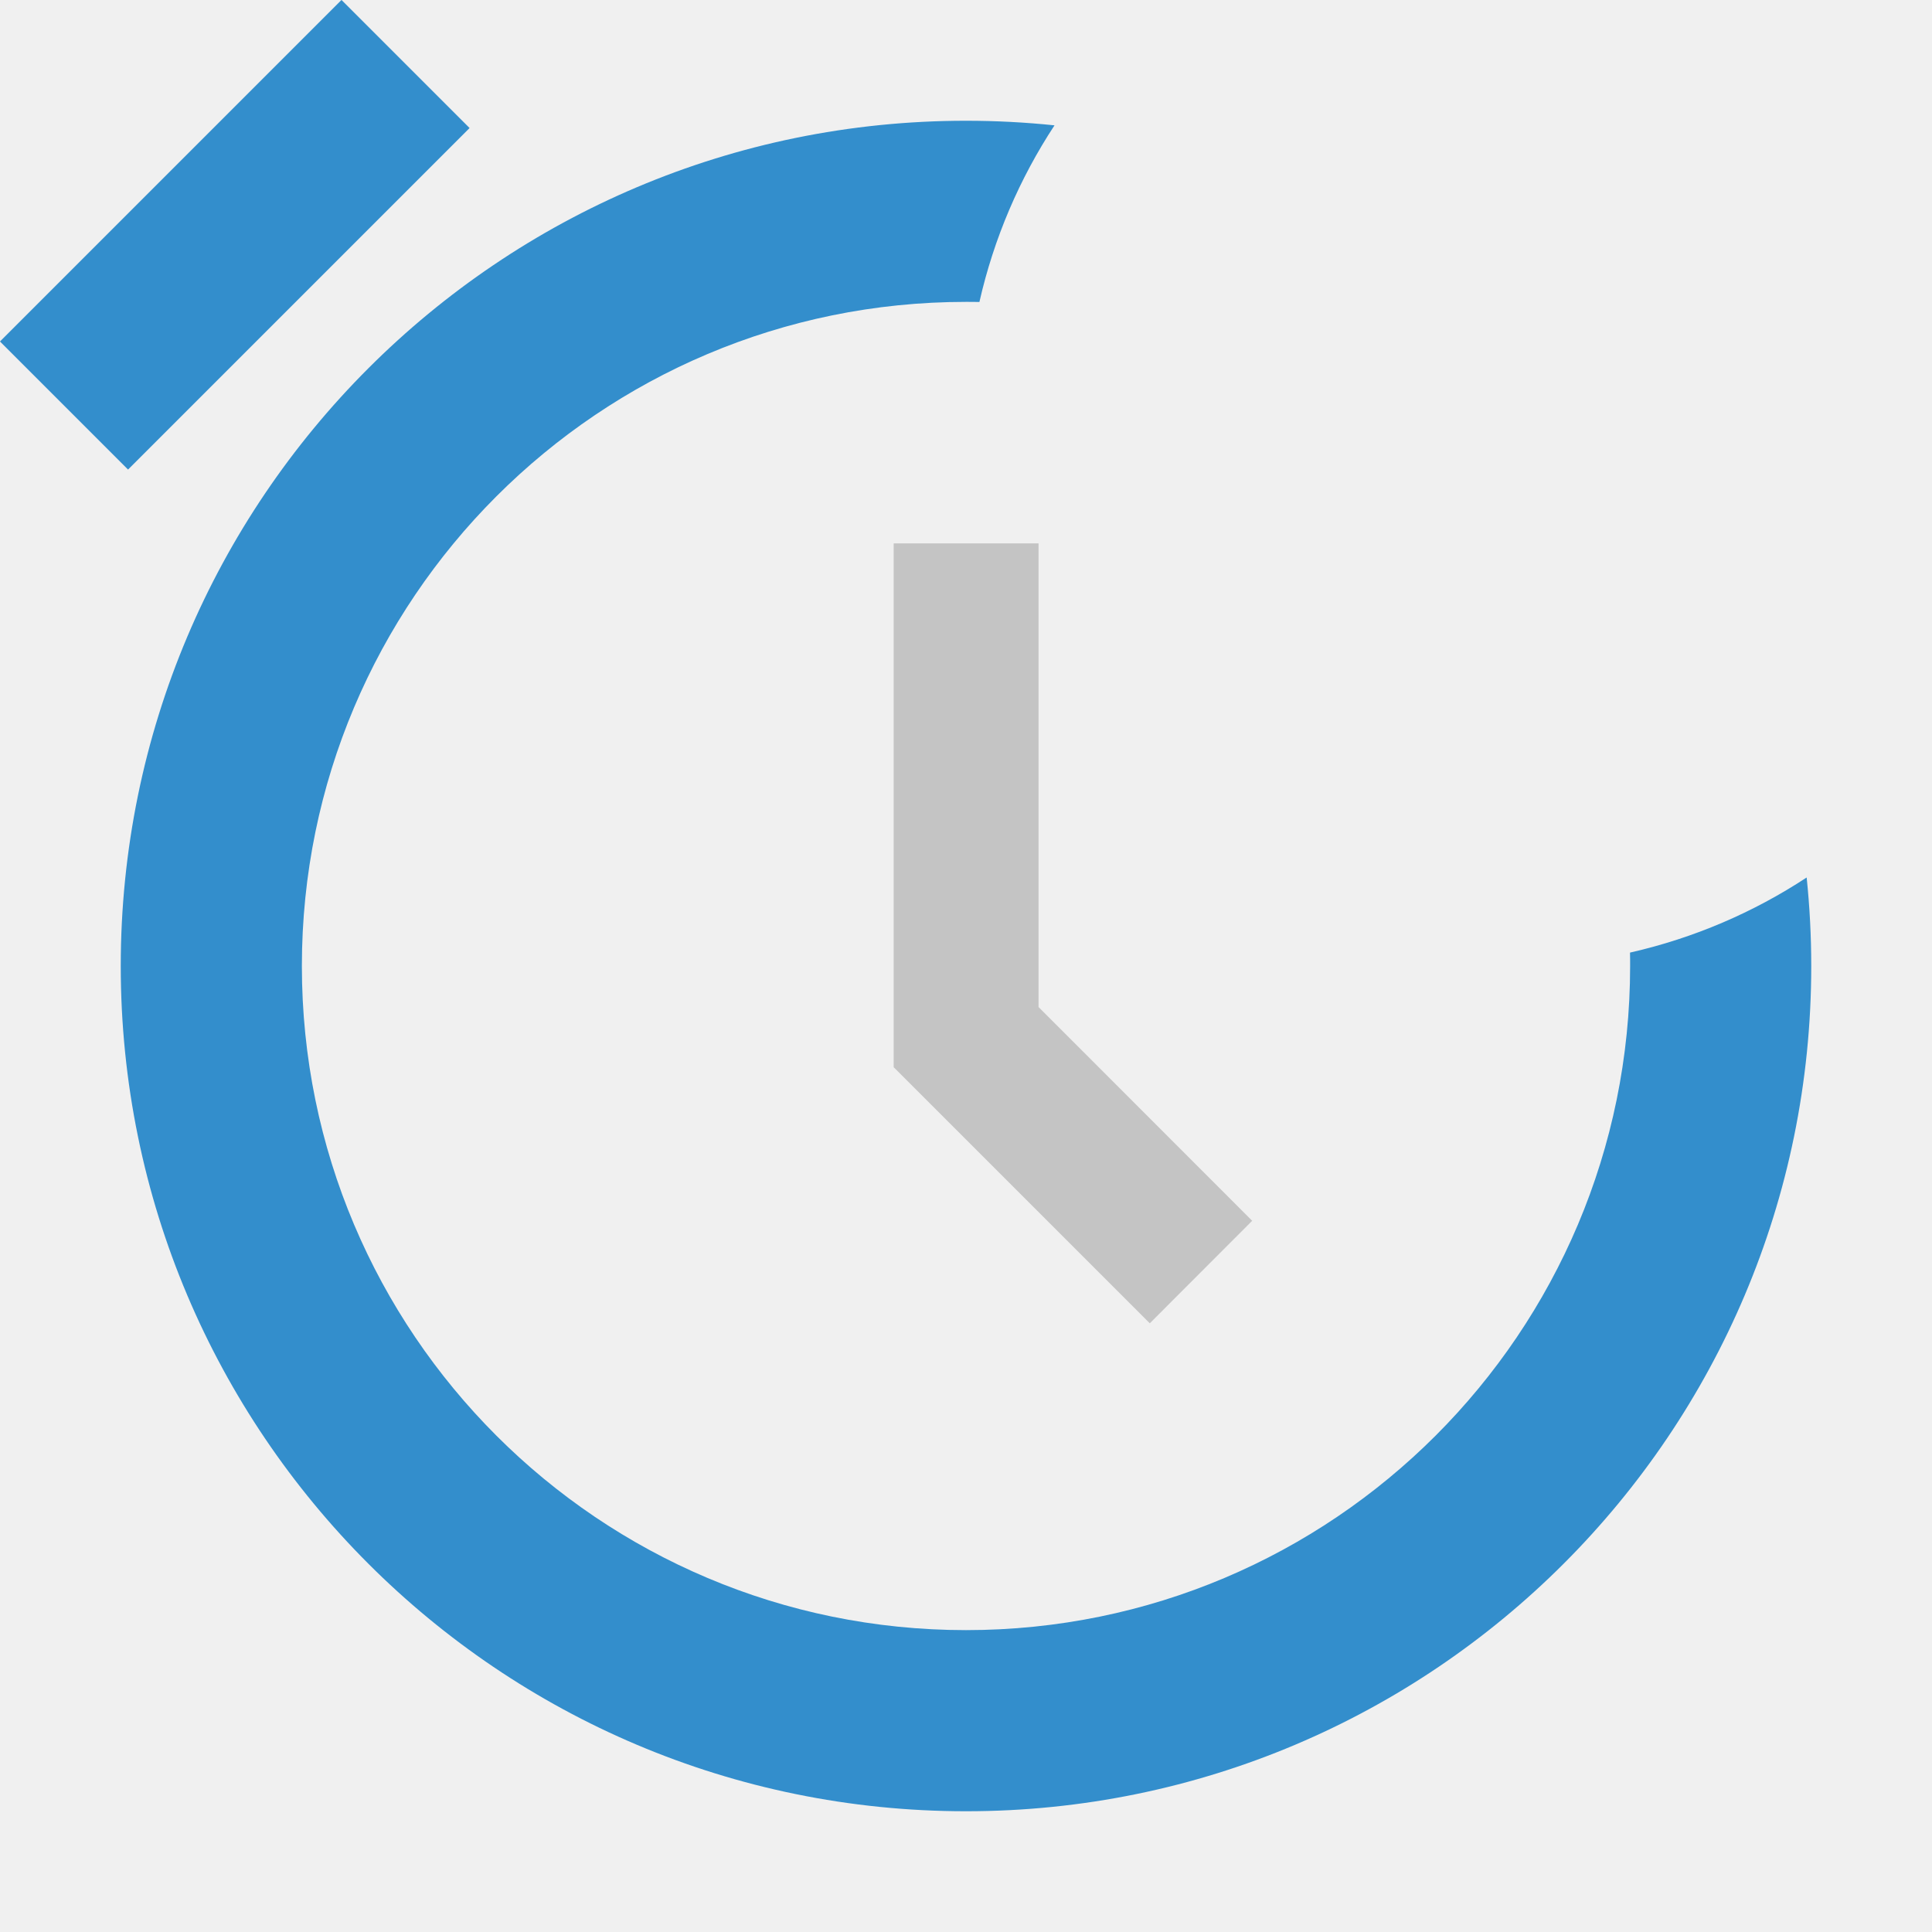
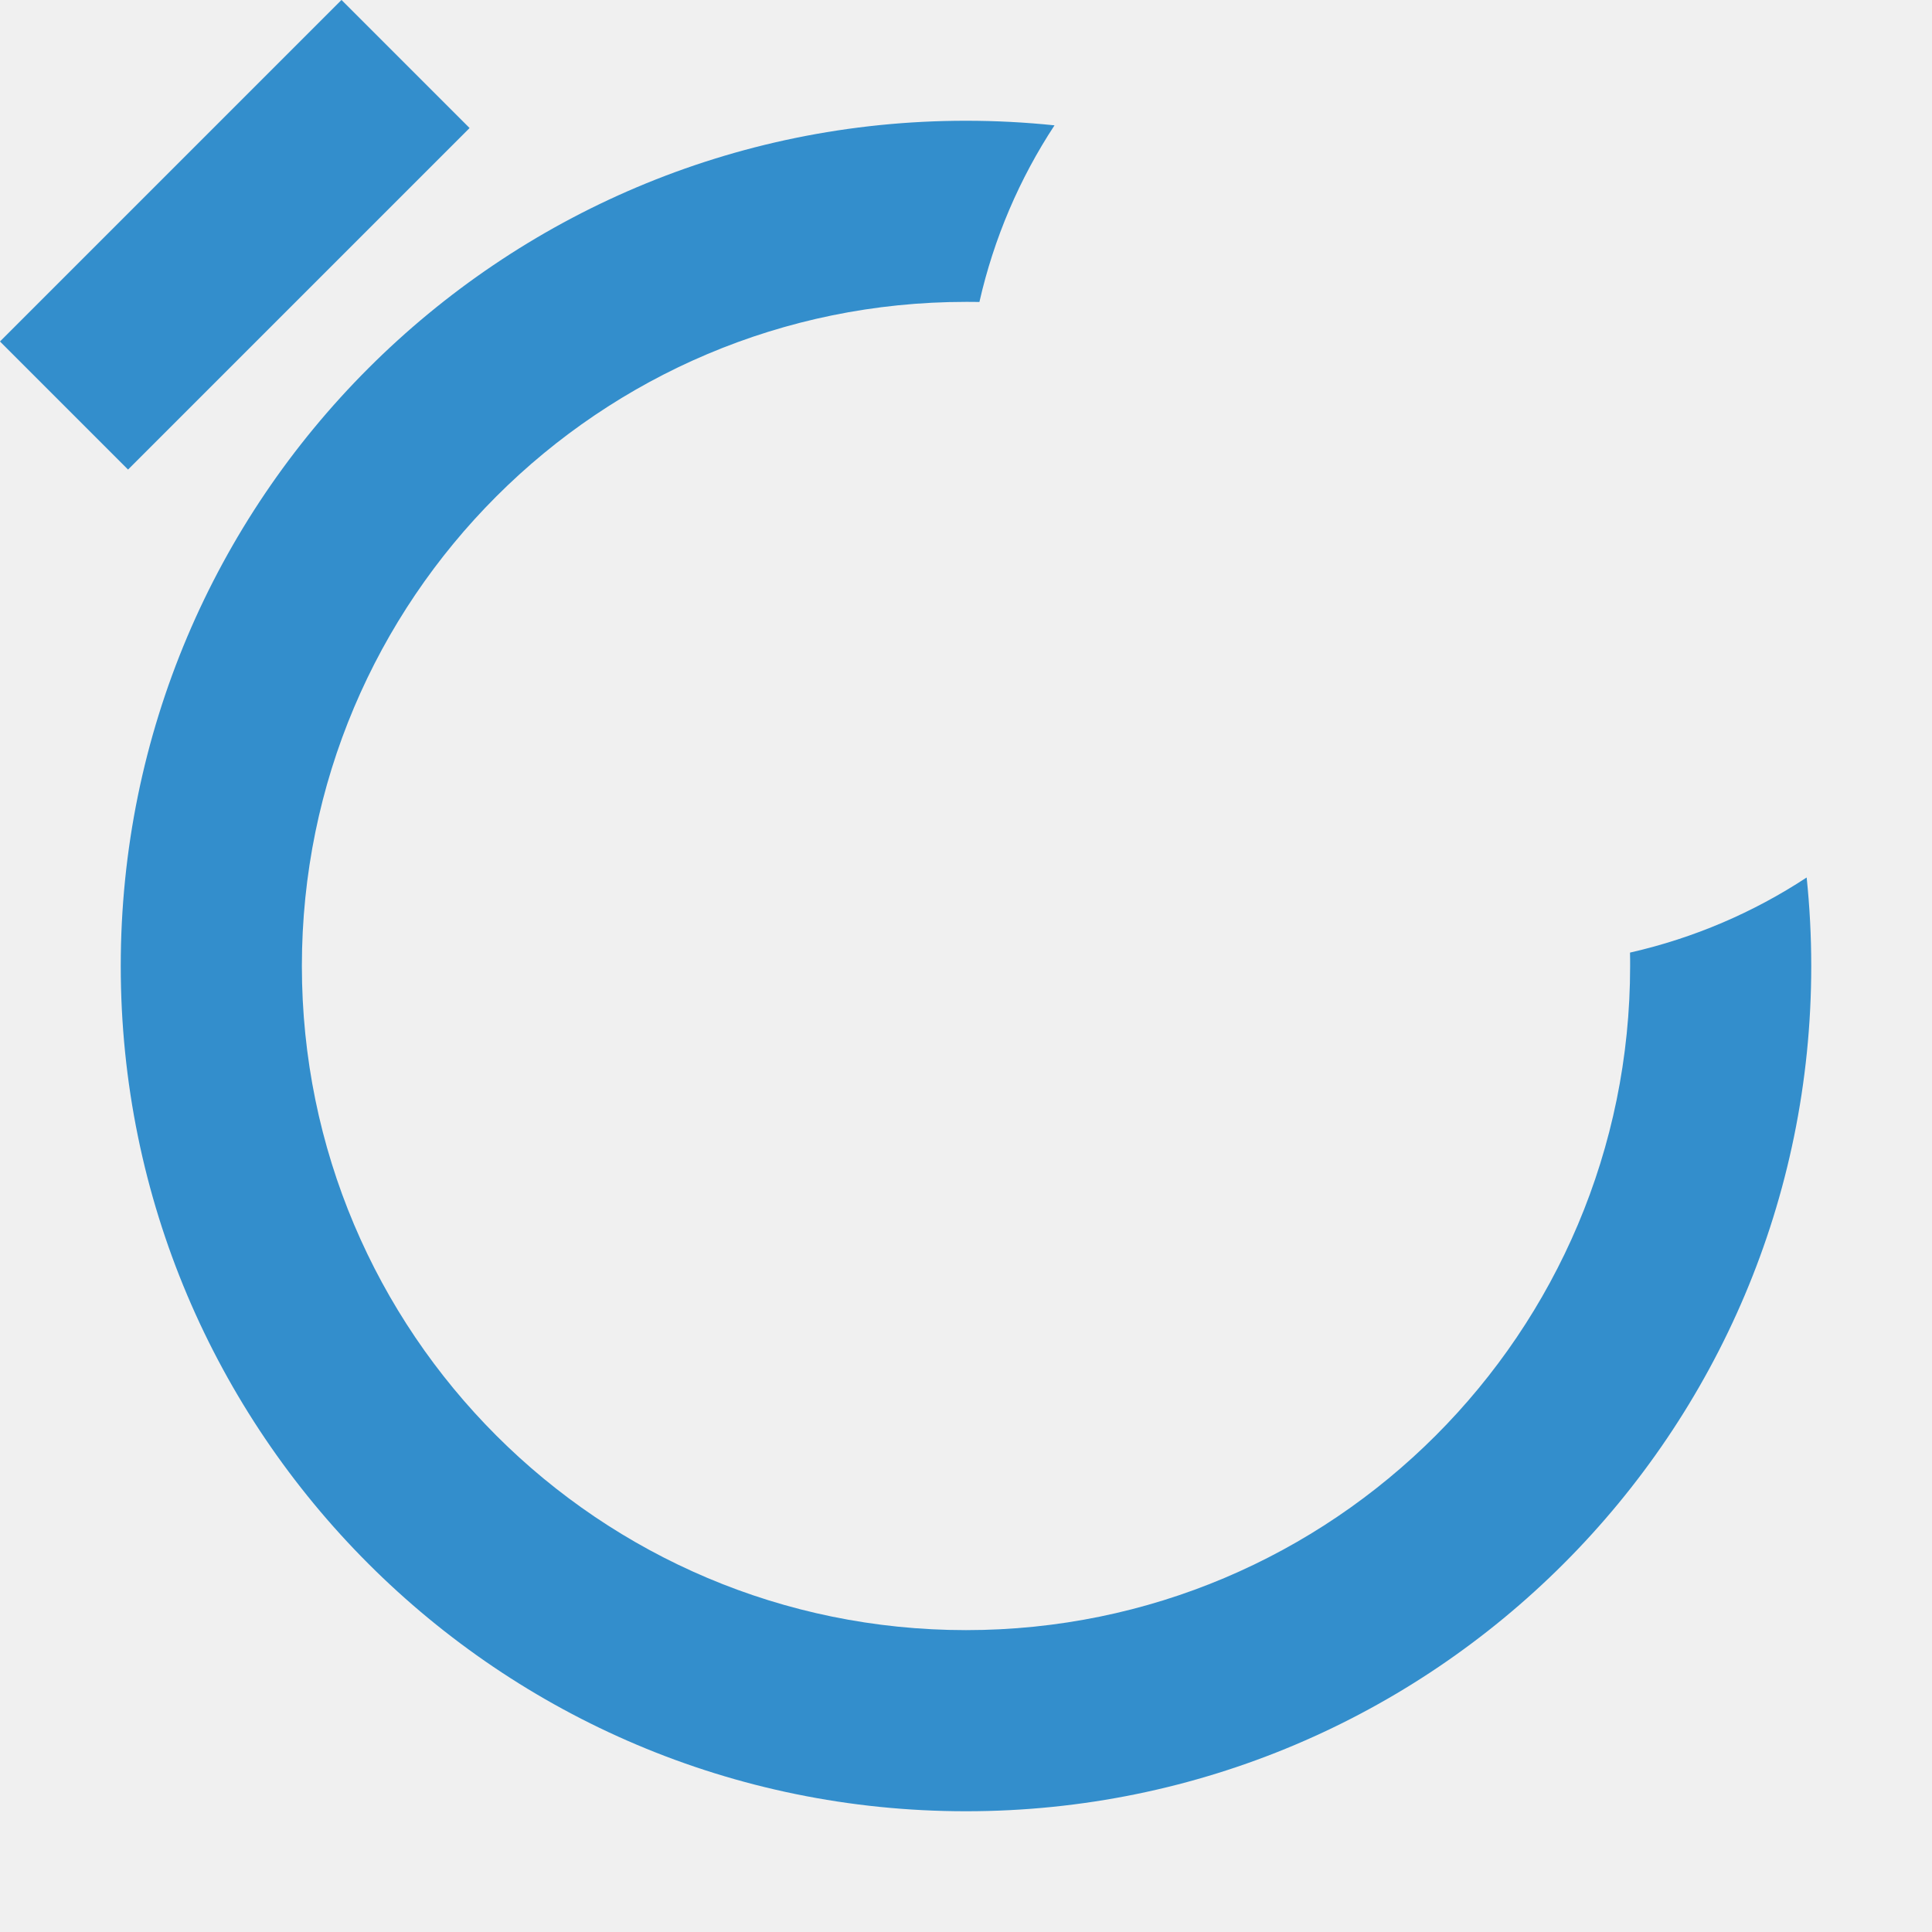
<svg xmlns="http://www.w3.org/2000/svg" width="16" height="16" viewBox="0 0 16 16" fill="none">
  <g id="root">
    <g clip-path="url(#clip0_3855_1033)">
      <g clip-path="url(#clip1_3855_1033)">
        <rect y="2.828" width="4" height="1.5" transform="rotate(-45 0 2.82837)" fill="#338ECC" />
      </g>
      <path fill-rule="evenodd" clip-rule="evenodd" d="M8.733 1.038C8.492 1.013 8.247 1 8 1C4.134 1 1 4.134 1 8C1 11.866 4.134 15 8 15C11.866 15 15 11.866 15 8C15 7.753 14.987 7.508 14.962 7.267C14.522 7.556 14.028 7.769 13.499 7.889C13.5 7.926 13.5 7.963 13.5 8C13.5 11.038 11.038 13.5 8 13.5C4.962 13.5 2.5 11.038 2.5 8C2.5 4.962 4.962 2.5 8 2.5C8.037 2.5 8.074 2.5 8.111 2.501C8.231 1.972 8.444 1.478 8.733 1.038Z" fill="#338ECC" />
-       <path fill-rule="evenodd" clip-rule="evenodd" d="M8.601 4.5H7.401V8.837L7.4 8.837L7.401 8.837V8.84H7.403L9.522 10.959L10.37 10.11L8.601 8.34V4.5Z" fill="#C4C4C4" />
    </g>
    <defs>
      <clipPath id="clip0_3855_1033">
        <rect width="16" height="16" fill="white" />
      </clipPath>
      <clipPath id="clip1_3855_1033">
        <rect width="16" height="16" fill="white" />
      </clipPath>
    </defs>
  </g>
</svg>
